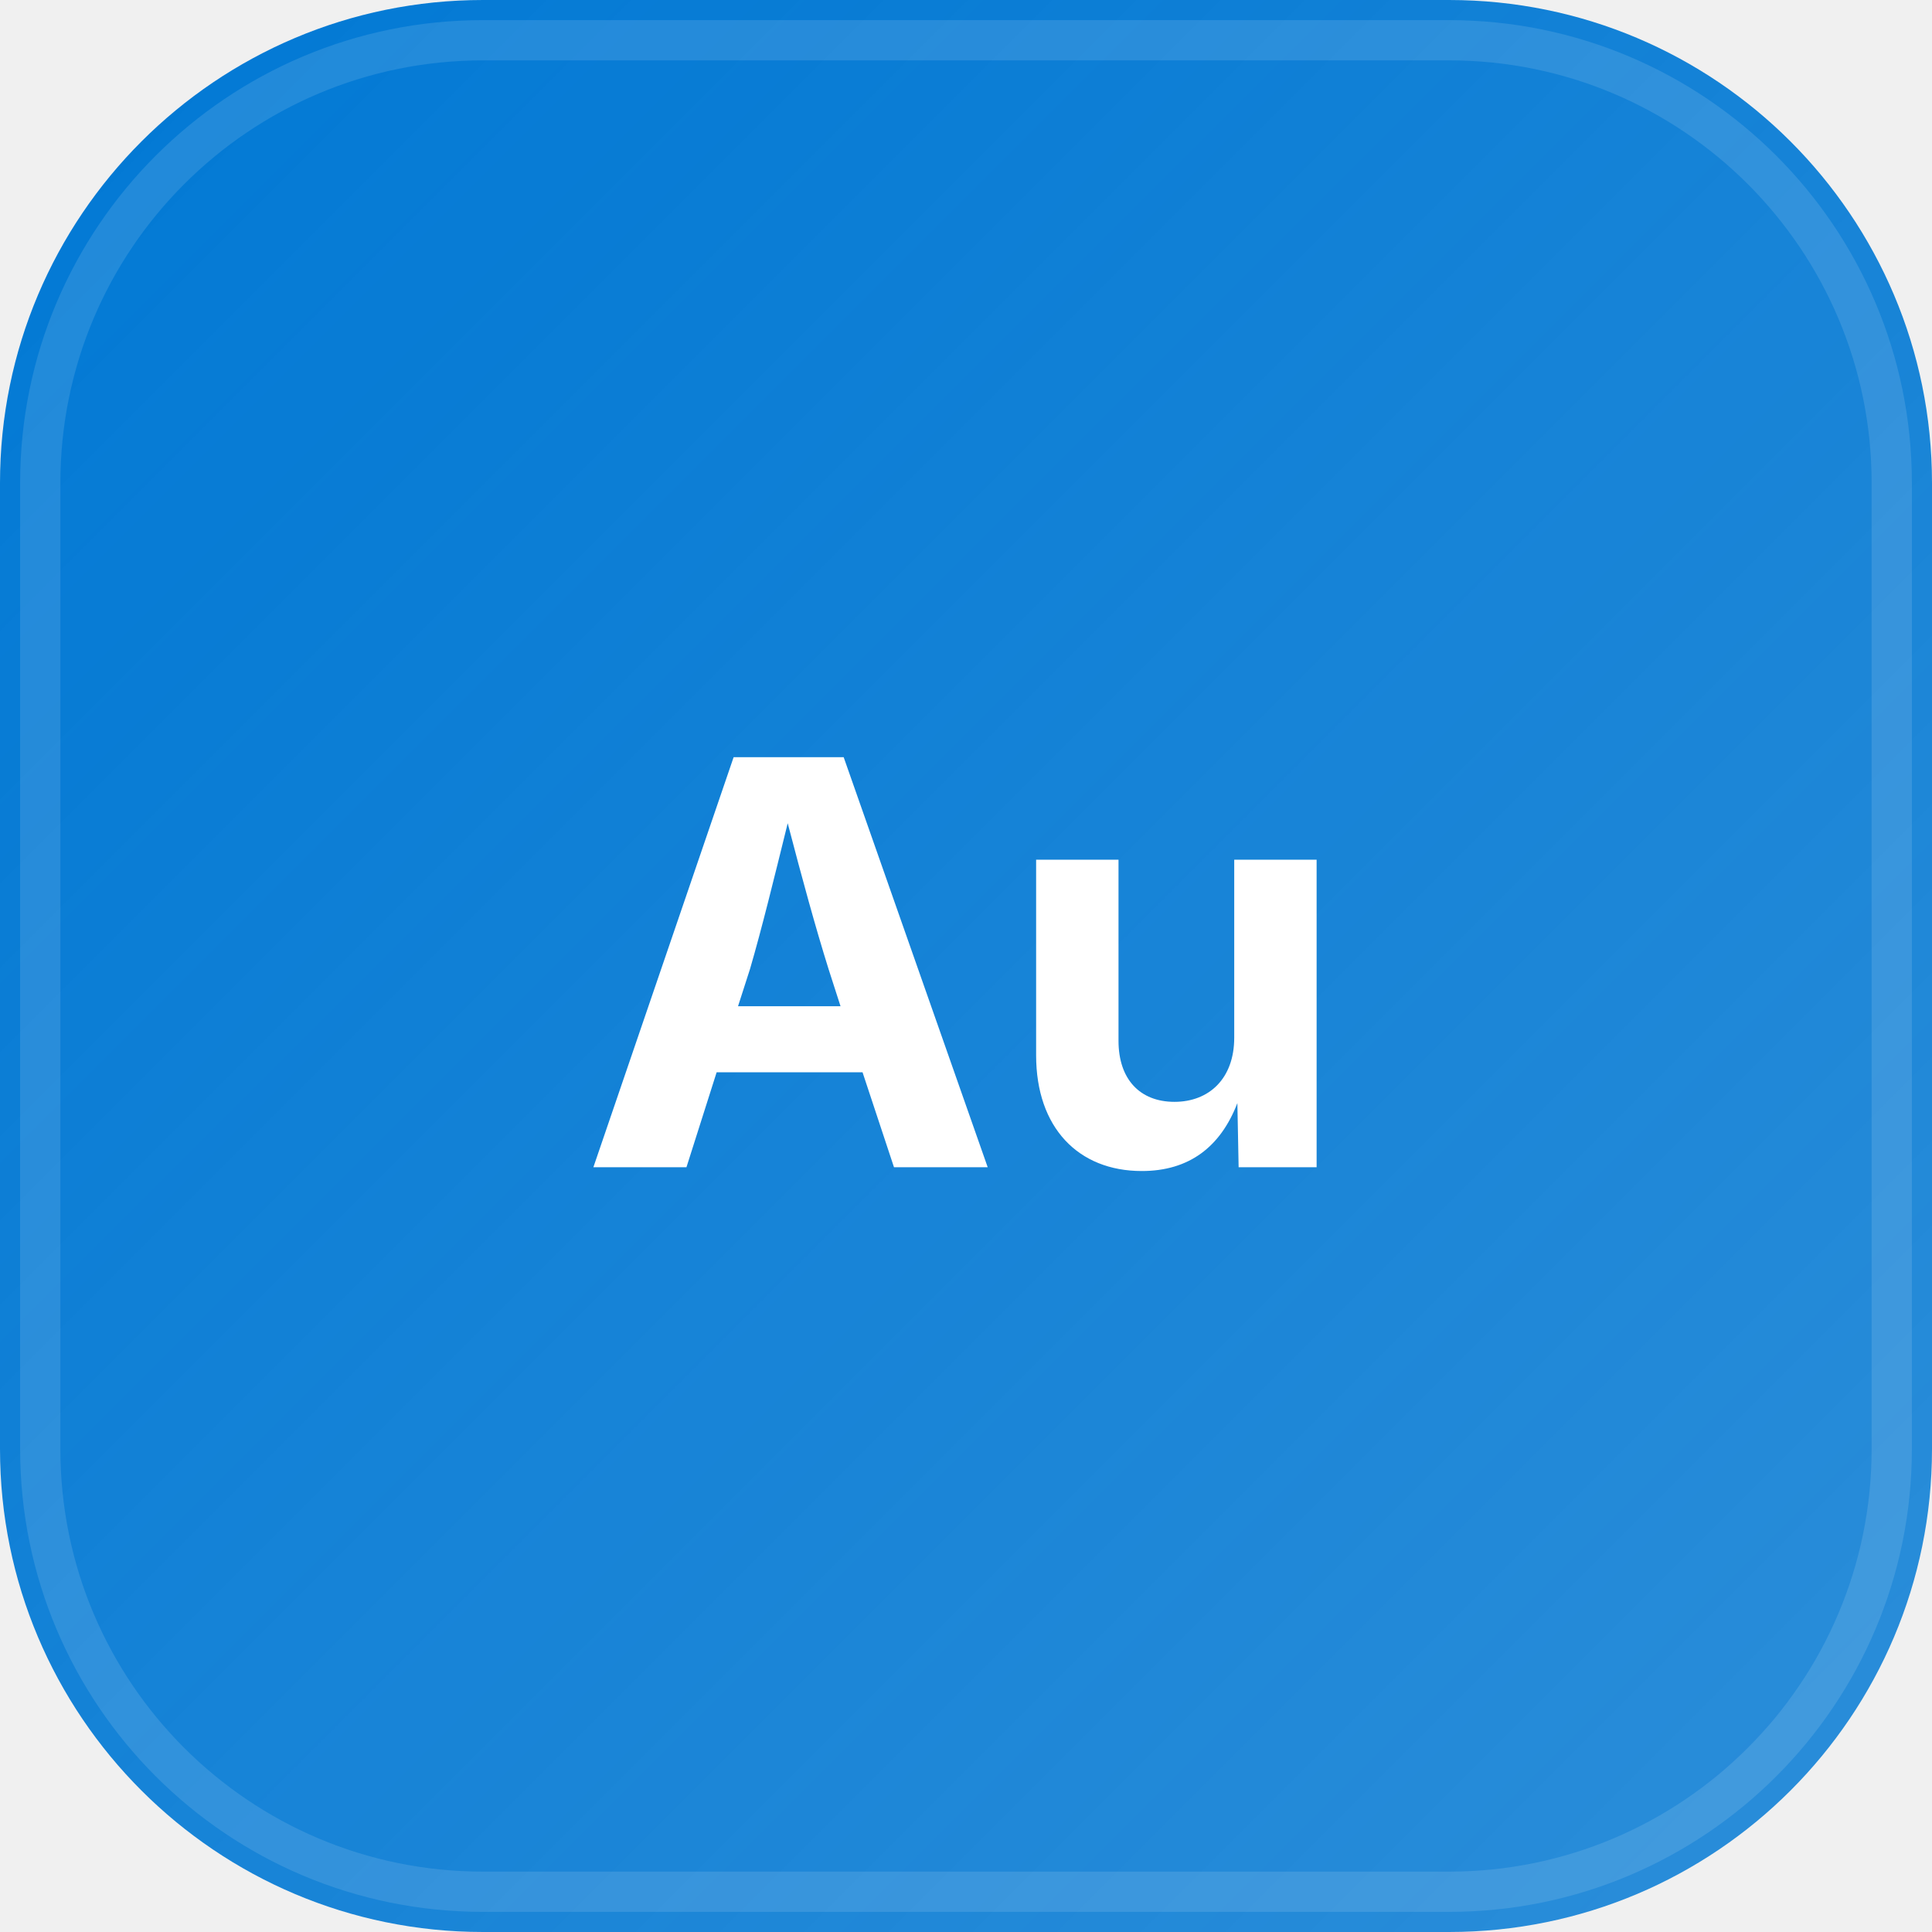
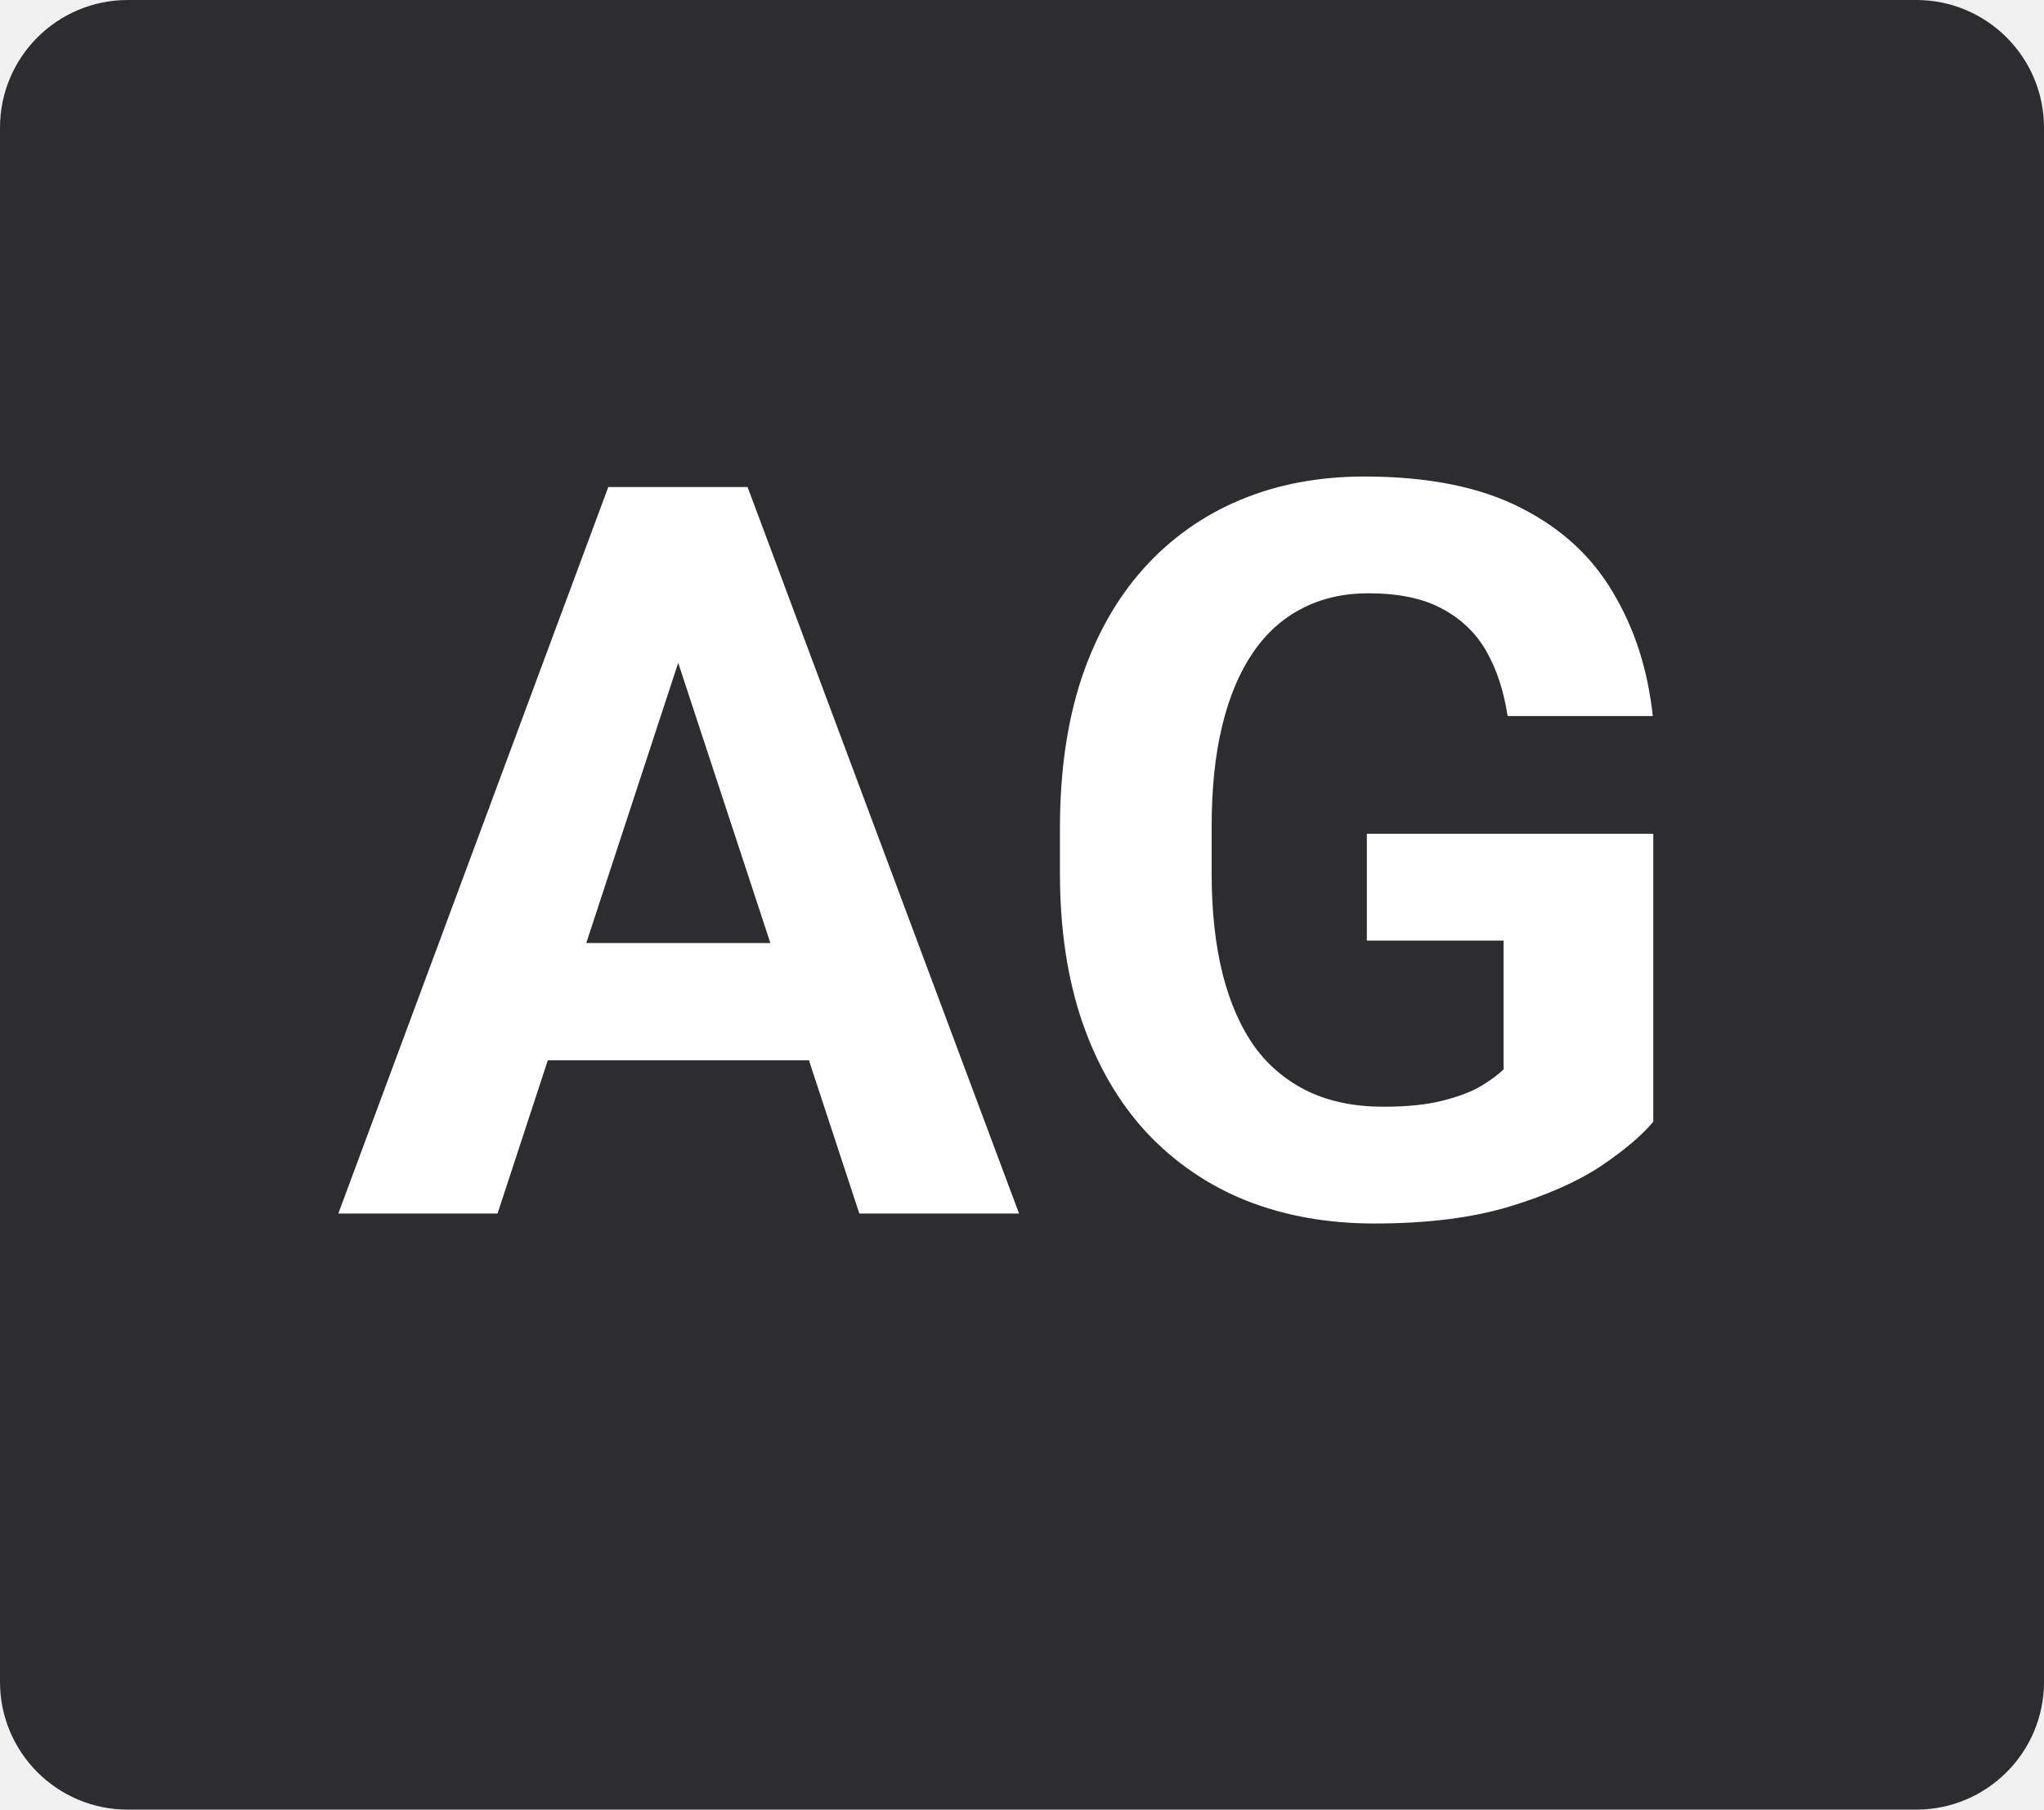
- <svg xmlns="http://www.w3.org/2000/svg" viewBox="0 0 48 48" role="img" aria-label="autogen-studio.svg">
-   <defs>
-     <linearGradient id="g-autogen-studiosvg" x1="0" y1="0" x2="48" y2="48" gradientUnits="userSpaceOnUse">
-       <stop offset="0%" stop-color="#0078D4" stop-opacity="1" />
-       <stop offset="100%" stop-color="#0078D4" stop-opacity="0.82" />
-     </linearGradient>
-   </defs>
-   <rect width="48" height="48" rx="12" fill="url(#g-autogen-studiosvg)" />
-   <rect x="1" y="1" width="46" height="46" rx="11" fill="none" stroke="rgba(255,255,255,0.12)" />
-   <text x="24" y="29" text-anchor="middle" fill="#FFFFFF" font-family="system-ui,-apple-system,Segoe UI,sans-serif" font-size="14" font-weight="700">Au</text>
+ <svg xmlns="http://www.w3.org/2000/svg" width="96" height="85" fill="none" viewBox="0 0 96 85">
+   <rect width="96" height="85" fill="#2d2d2f" rx="6" />
+   <path fill="#fff" d="M32.648 28.71 23.368 57H15.89l12.68-34.125h4.757zM40.36 57l-9.304-28.29-.75-5.835h4.804L47.86 57zm-.422-12.703v5.508H21.915v-5.508zm37.711-5.133v13.523q-.796.961-2.46 2.086-1.665 1.102-4.29 1.899t-6.351.797q-3.304 0-6.024-1.078a13 13 0 0 1-4.687-3.211q-1.946-2.11-3-5.157-1.055-3.07-1.055-7.007v-2.133q0-3.937 1.008-7.008 1.032-3.07 2.93-5.18a12.54 12.54 0 0 1 4.523-3.21q2.626-1.102 5.836-1.102 4.453 0 7.313 1.453 2.859 1.43 4.359 3.984 1.523 2.531 1.875 5.813h-6.82q-.258-1.734-.985-3.024-.726-1.288-2.086-2.015-1.335-.727-3.468-.727-1.759 0-3.141.727-1.36.703-2.297 2.086t-1.43 3.422-.492 4.734v2.18q0 2.67.516 4.734.516 2.04 1.523 3.445a6.64 6.64 0 0 0 2.532 2.086q1.5.703 3.492.703 1.665 0 2.765-.28 1.125-.282 1.805-.68.703-.422 1.078-.797V44.18h-6.422v-5.016z" />
</svg>
